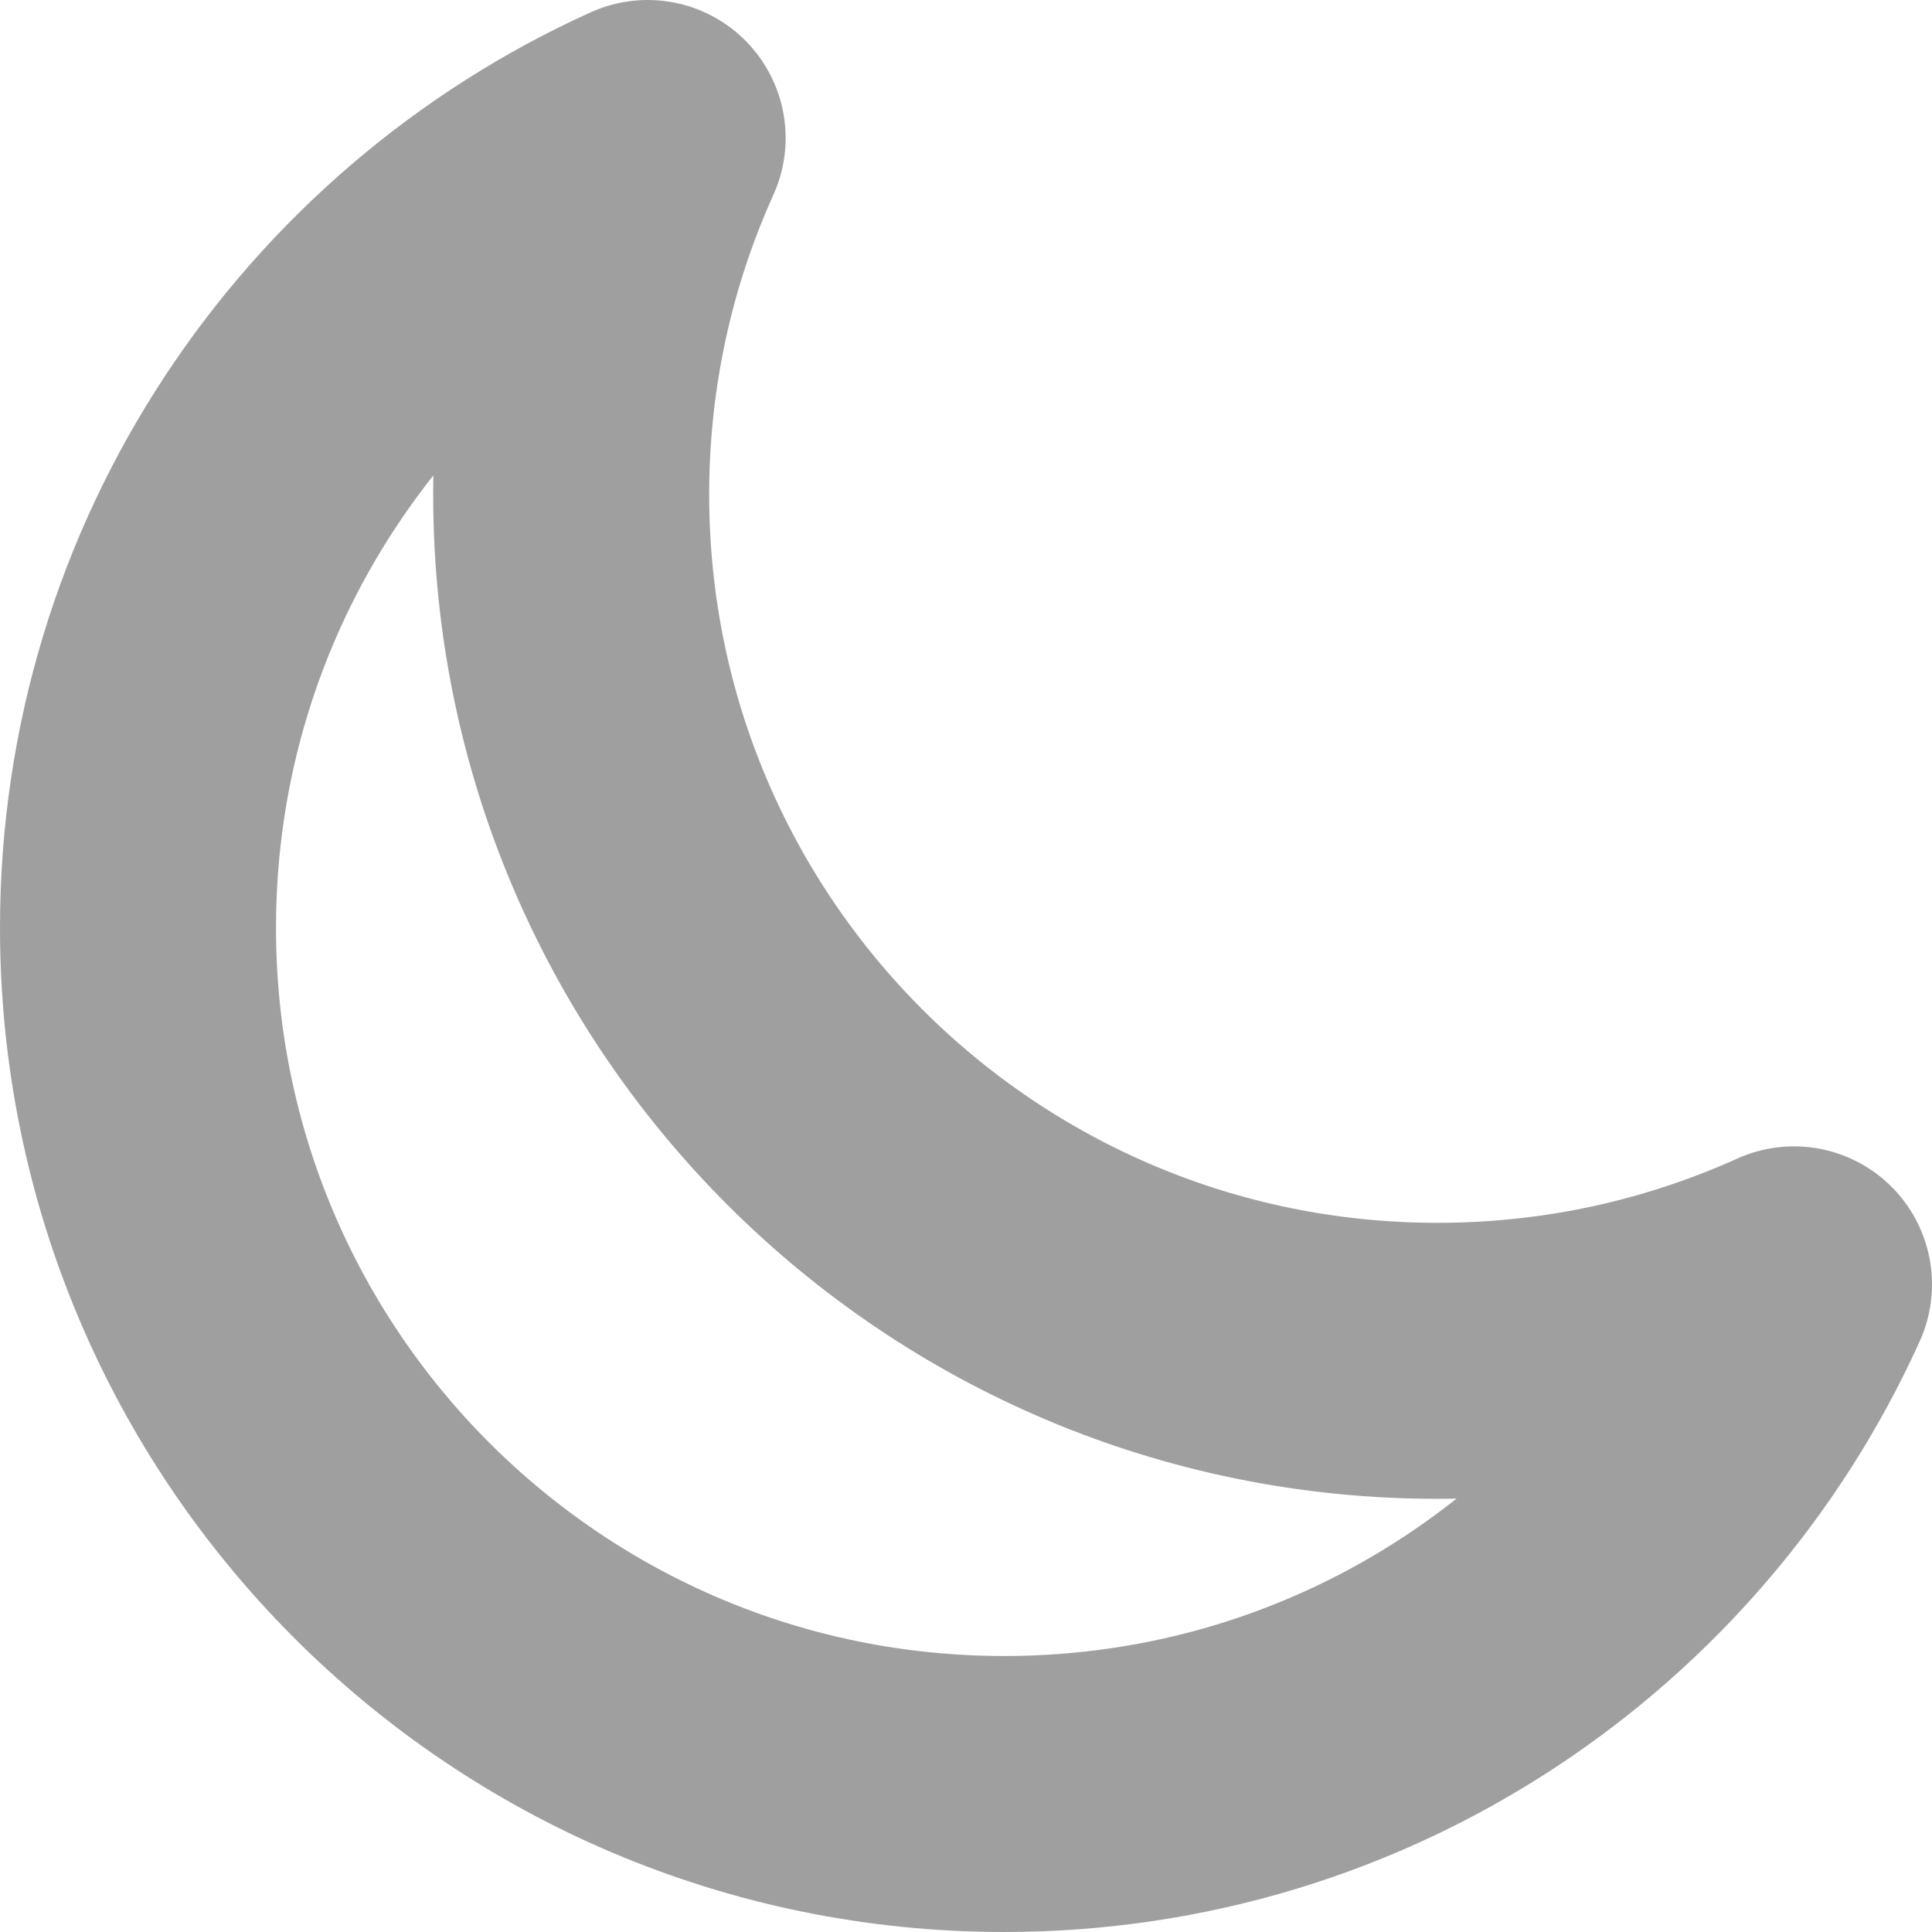
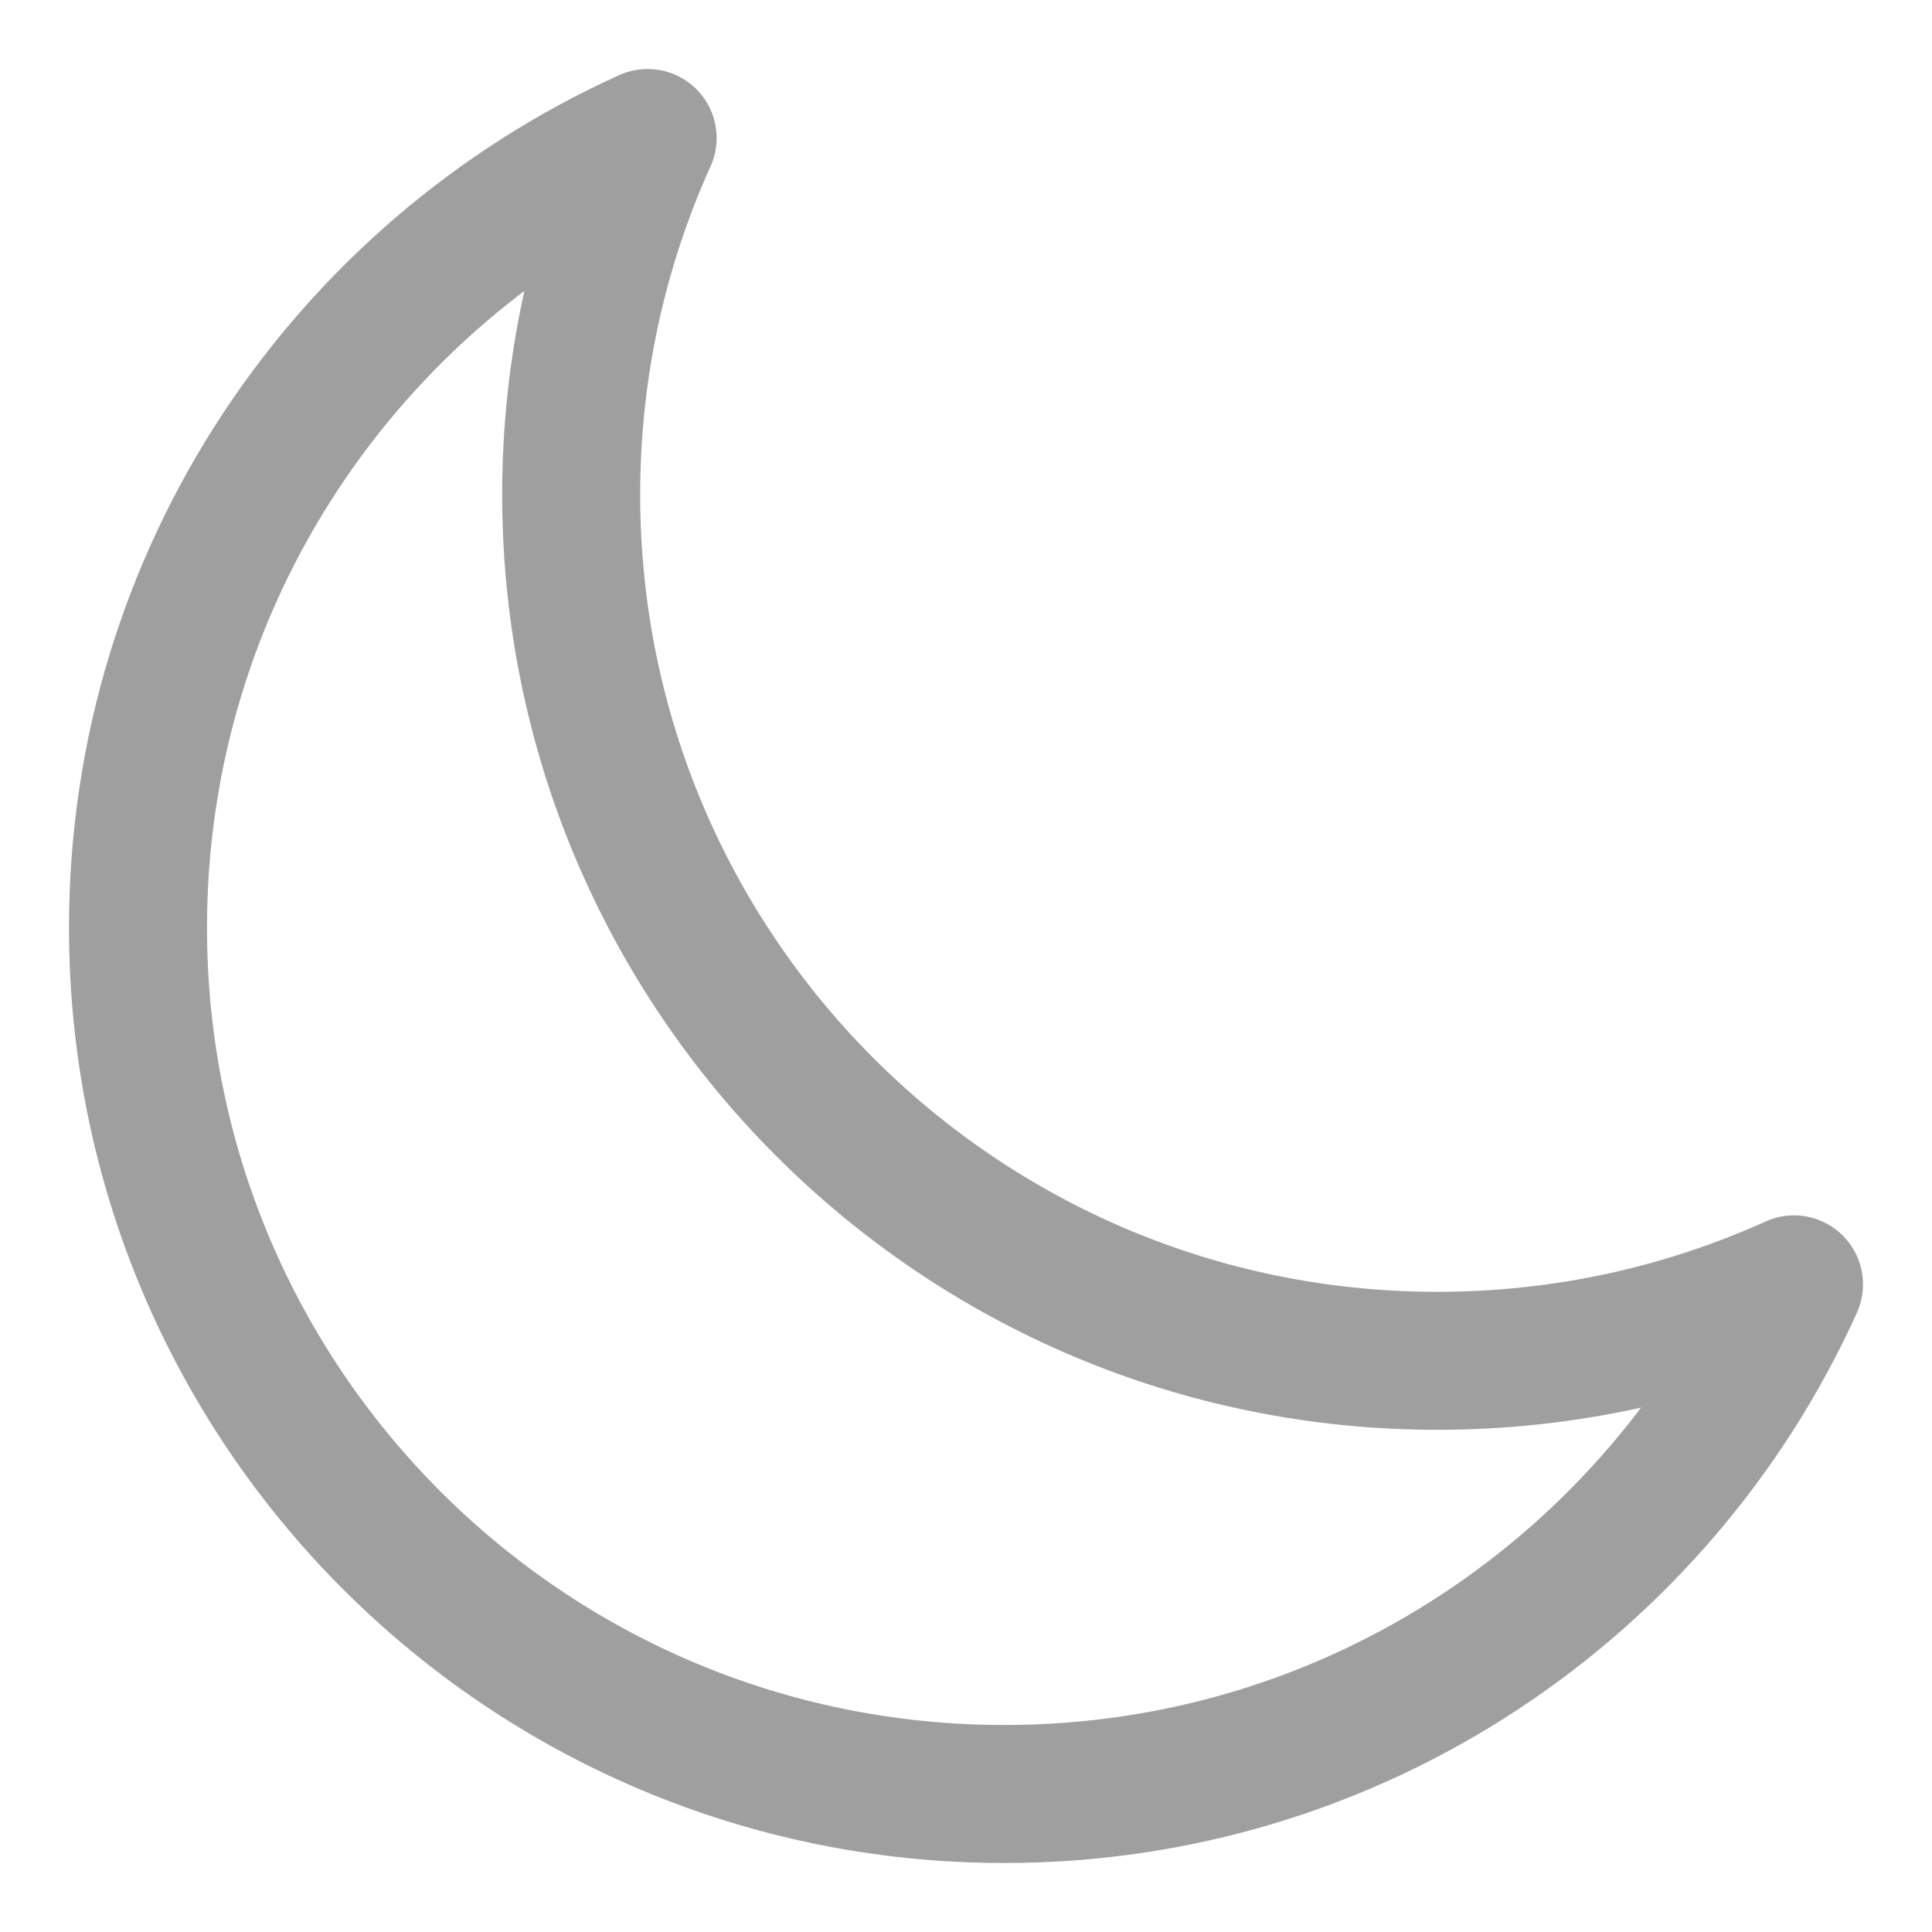
<svg xmlns="http://www.w3.org/2000/svg" width="14" height="14" viewBox="0 0 14 14" fill="none">
-   <path id="theme-moon" opacity="0.9" d="M13 9.307C12.212 9.663 11.337 9.861 10.416 9.861C6.949 9.861 4.139 7.051 4.139 3.584C4.139 2.663 4.337 1.788 4.693 1C2.515 1.985 1 4.177 1 6.723C1 10.19 3.81 13 7.277 13C9.823 13 12.015 11.485 13 9.307Z" stroke="#959595" stroke-width="2" stroke-linecap="round" stroke-linejoin="round" />
+   <path id="theme-moon" opacity="0.9" d="M13 9.307C12.212 9.663 11.337 9.861 10.416 9.861C6.949 9.861 4.139 7.051 4.139 3.584C4.139 2.663 4.337 1.788 4.693 1C2.515 1.985 1 4.177 1 6.723C1 10.19 3.81 13 7.277 13C9.823 13 12.015 11.485 13 9.307Z" stroke="#959595" stroke-width="1" stroke-linecap="round" stroke-linejoin="round" />
</svg>
